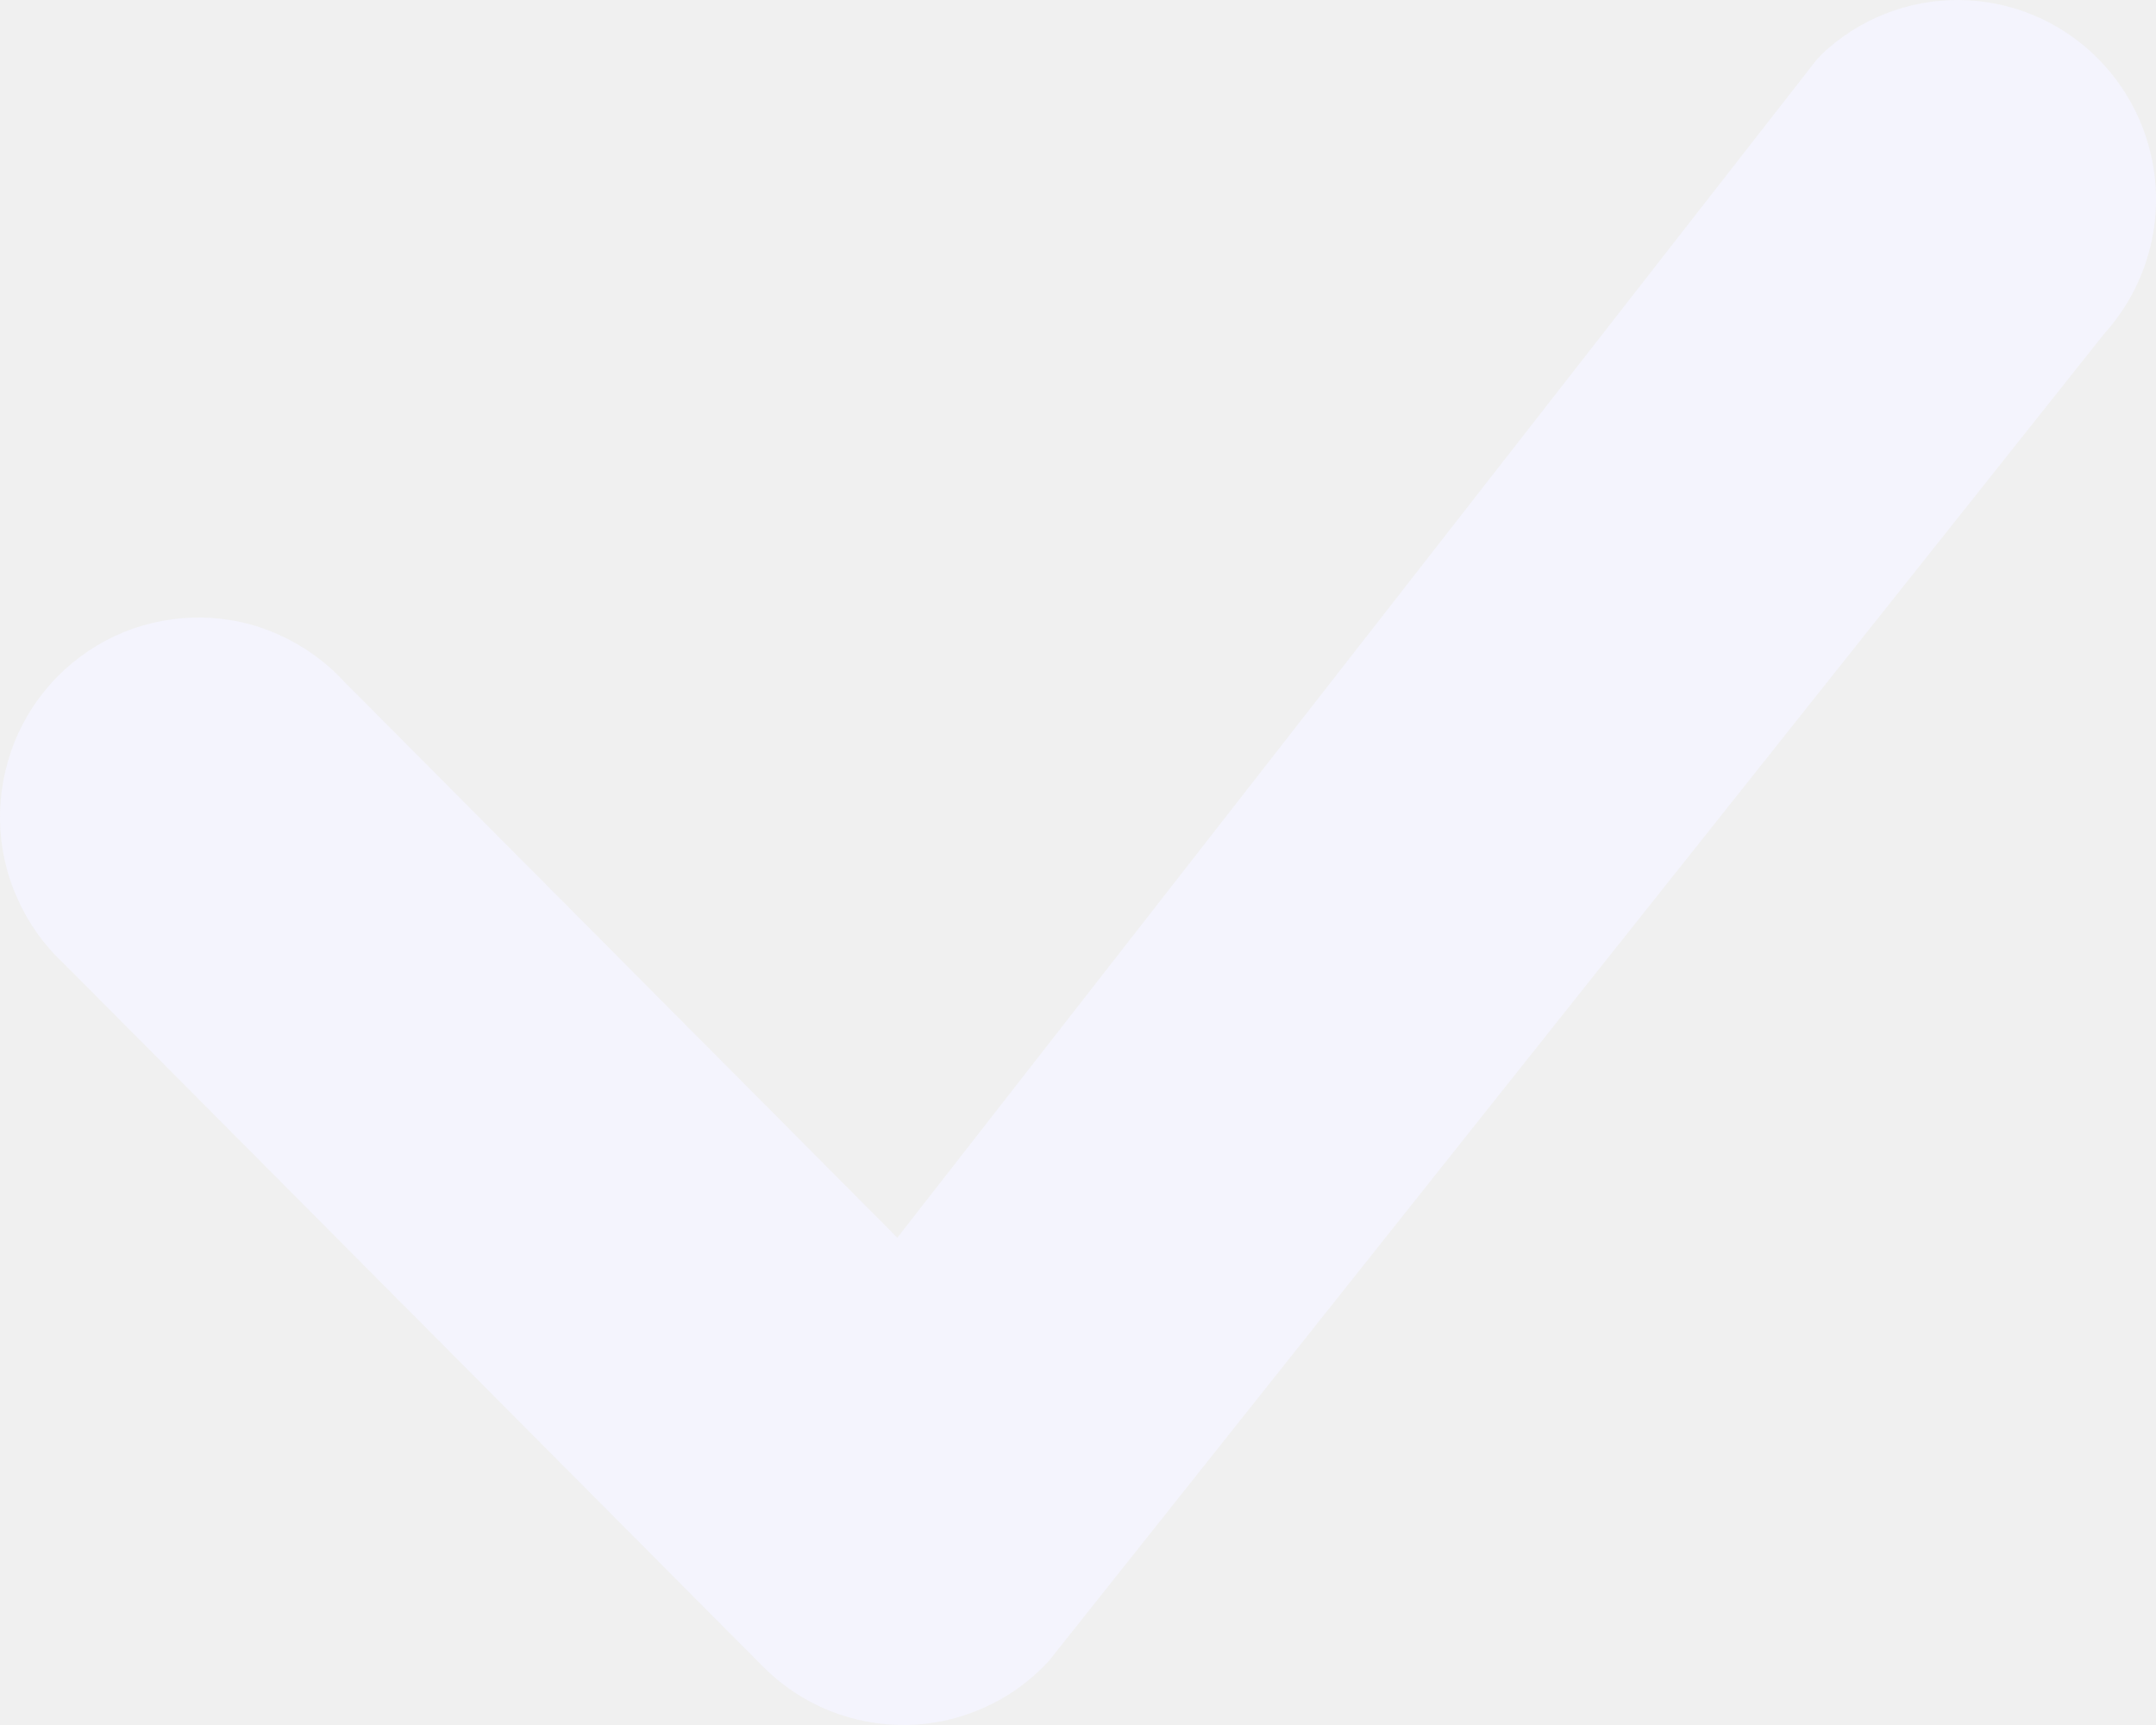
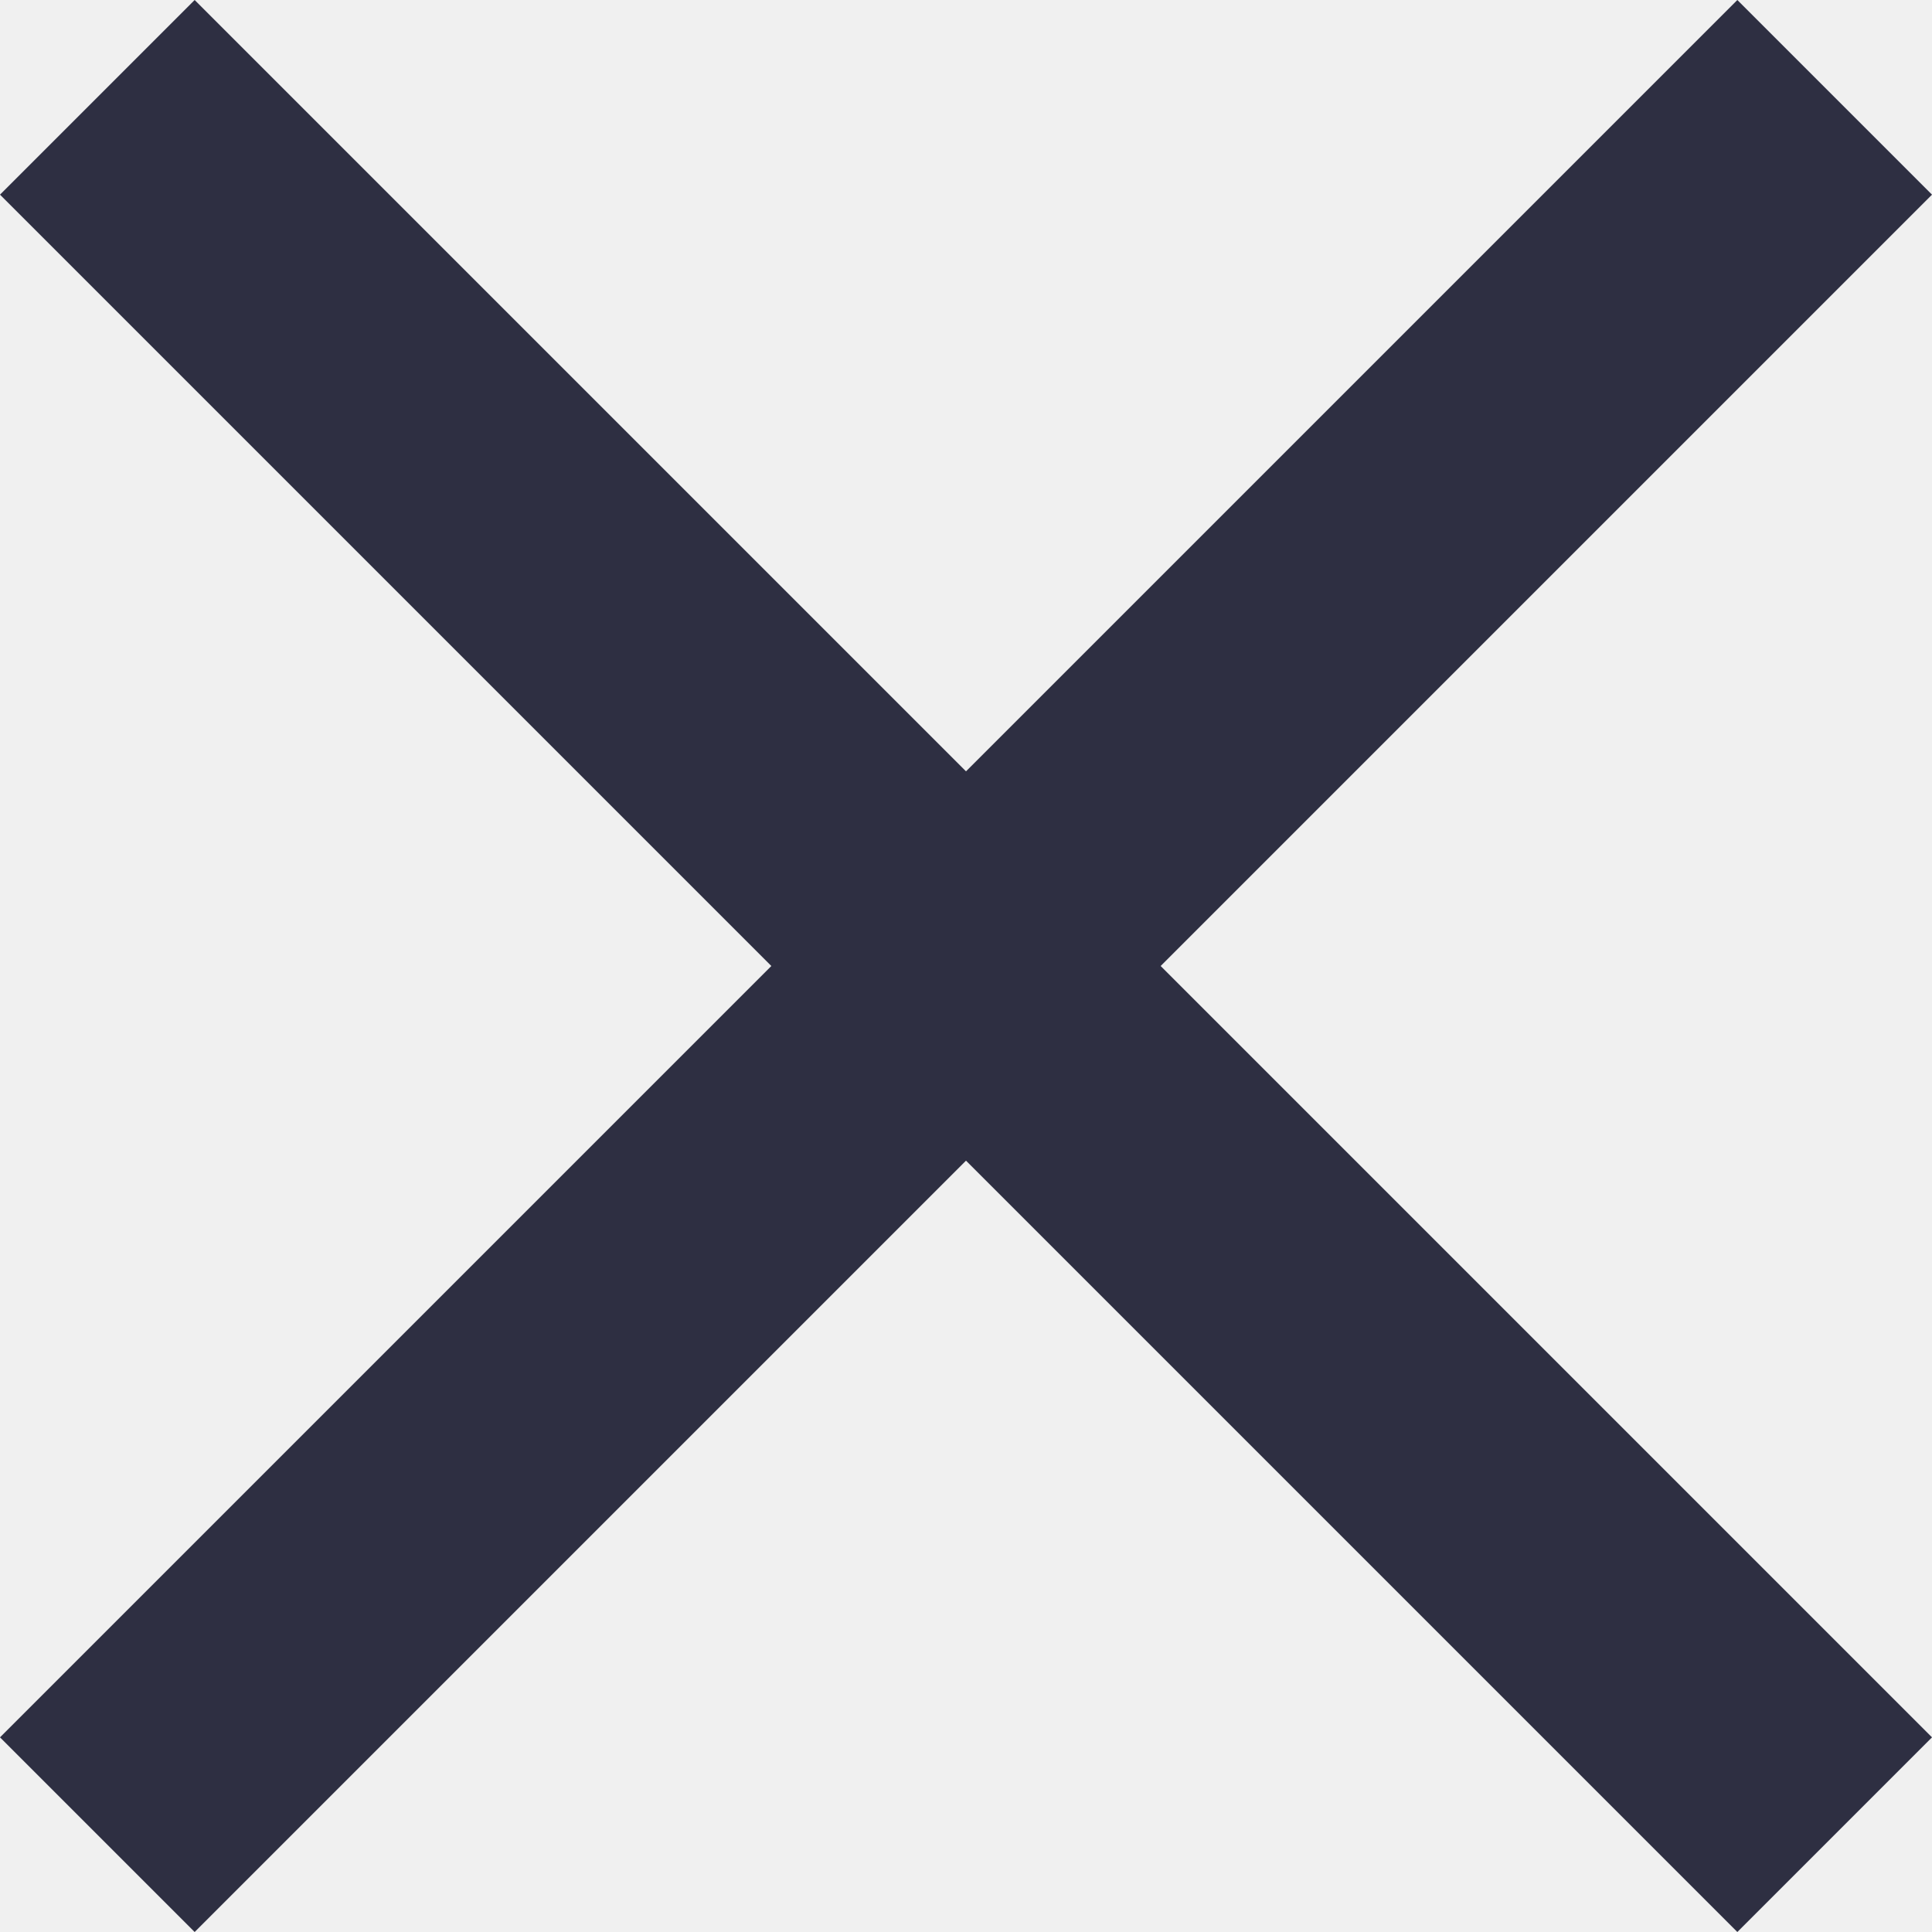
- <svg xmlns="http://www.w3.org/2000/svg" width="10" height="8" viewBox="0 0 10 8" fill="none">
-   <path d="M8.446 0.255C8.618 0.09 8.848 -0.002 9.087 2.65108e-05C9.326 0.002 9.554 0.097 9.724 0.265C9.895 0.433 9.993 0.661 10 0.901C10.006 1.14 9.919 1.373 9.758 1.55L4.864 7.704C4.779 7.796 4.678 7.869 4.565 7.919C4.452 7.97 4.33 7.998 4.206 8C4.083 8.002 3.96 7.979 3.845 7.933C3.73 7.886 3.626 7.817 3.539 7.729L0.293 4.466C0.202 4.381 0.13 4.279 0.08 4.165C0.029 4.052 0.002 3.929 0 3.805C-0.002 3.681 0.021 3.558 0.067 3.442C0.113 3.327 0.182 3.223 0.269 3.135C0.357 3.047 0.461 2.978 0.575 2.931C0.69 2.885 0.813 2.862 0.936 2.864C1.06 2.866 1.182 2.893 1.294 2.944C1.407 2.995 1.509 3.067 1.593 3.158L4.162 5.74L8.422 0.282C8.43 0.273 8.438 0.264 8.447 0.255H8.446Z" fill="#F4F4FD" />
+ <svg xmlns="http://www.w3.org/2000/svg" width="8" height="8" viewBox="0 0 8 8" fill="none">
+   <g clip-path="url(#clip0_297024_946)">
+     <path d="M8 0.806L7.194 0L4 3.194L0.806 0L0 0.806L3.194 4L0 7.194L0.806 8L4 4.806L7.194 8L8 7.194L4.806 4L8 0.806Z" fill="#2E2F42" />
+   </g>
+   <defs>
+     <clipPath id="clip0_297024_946">
+       <rect width="8" height="8" fill="white" />
+     </clipPath>
+   </defs>
</svg>
